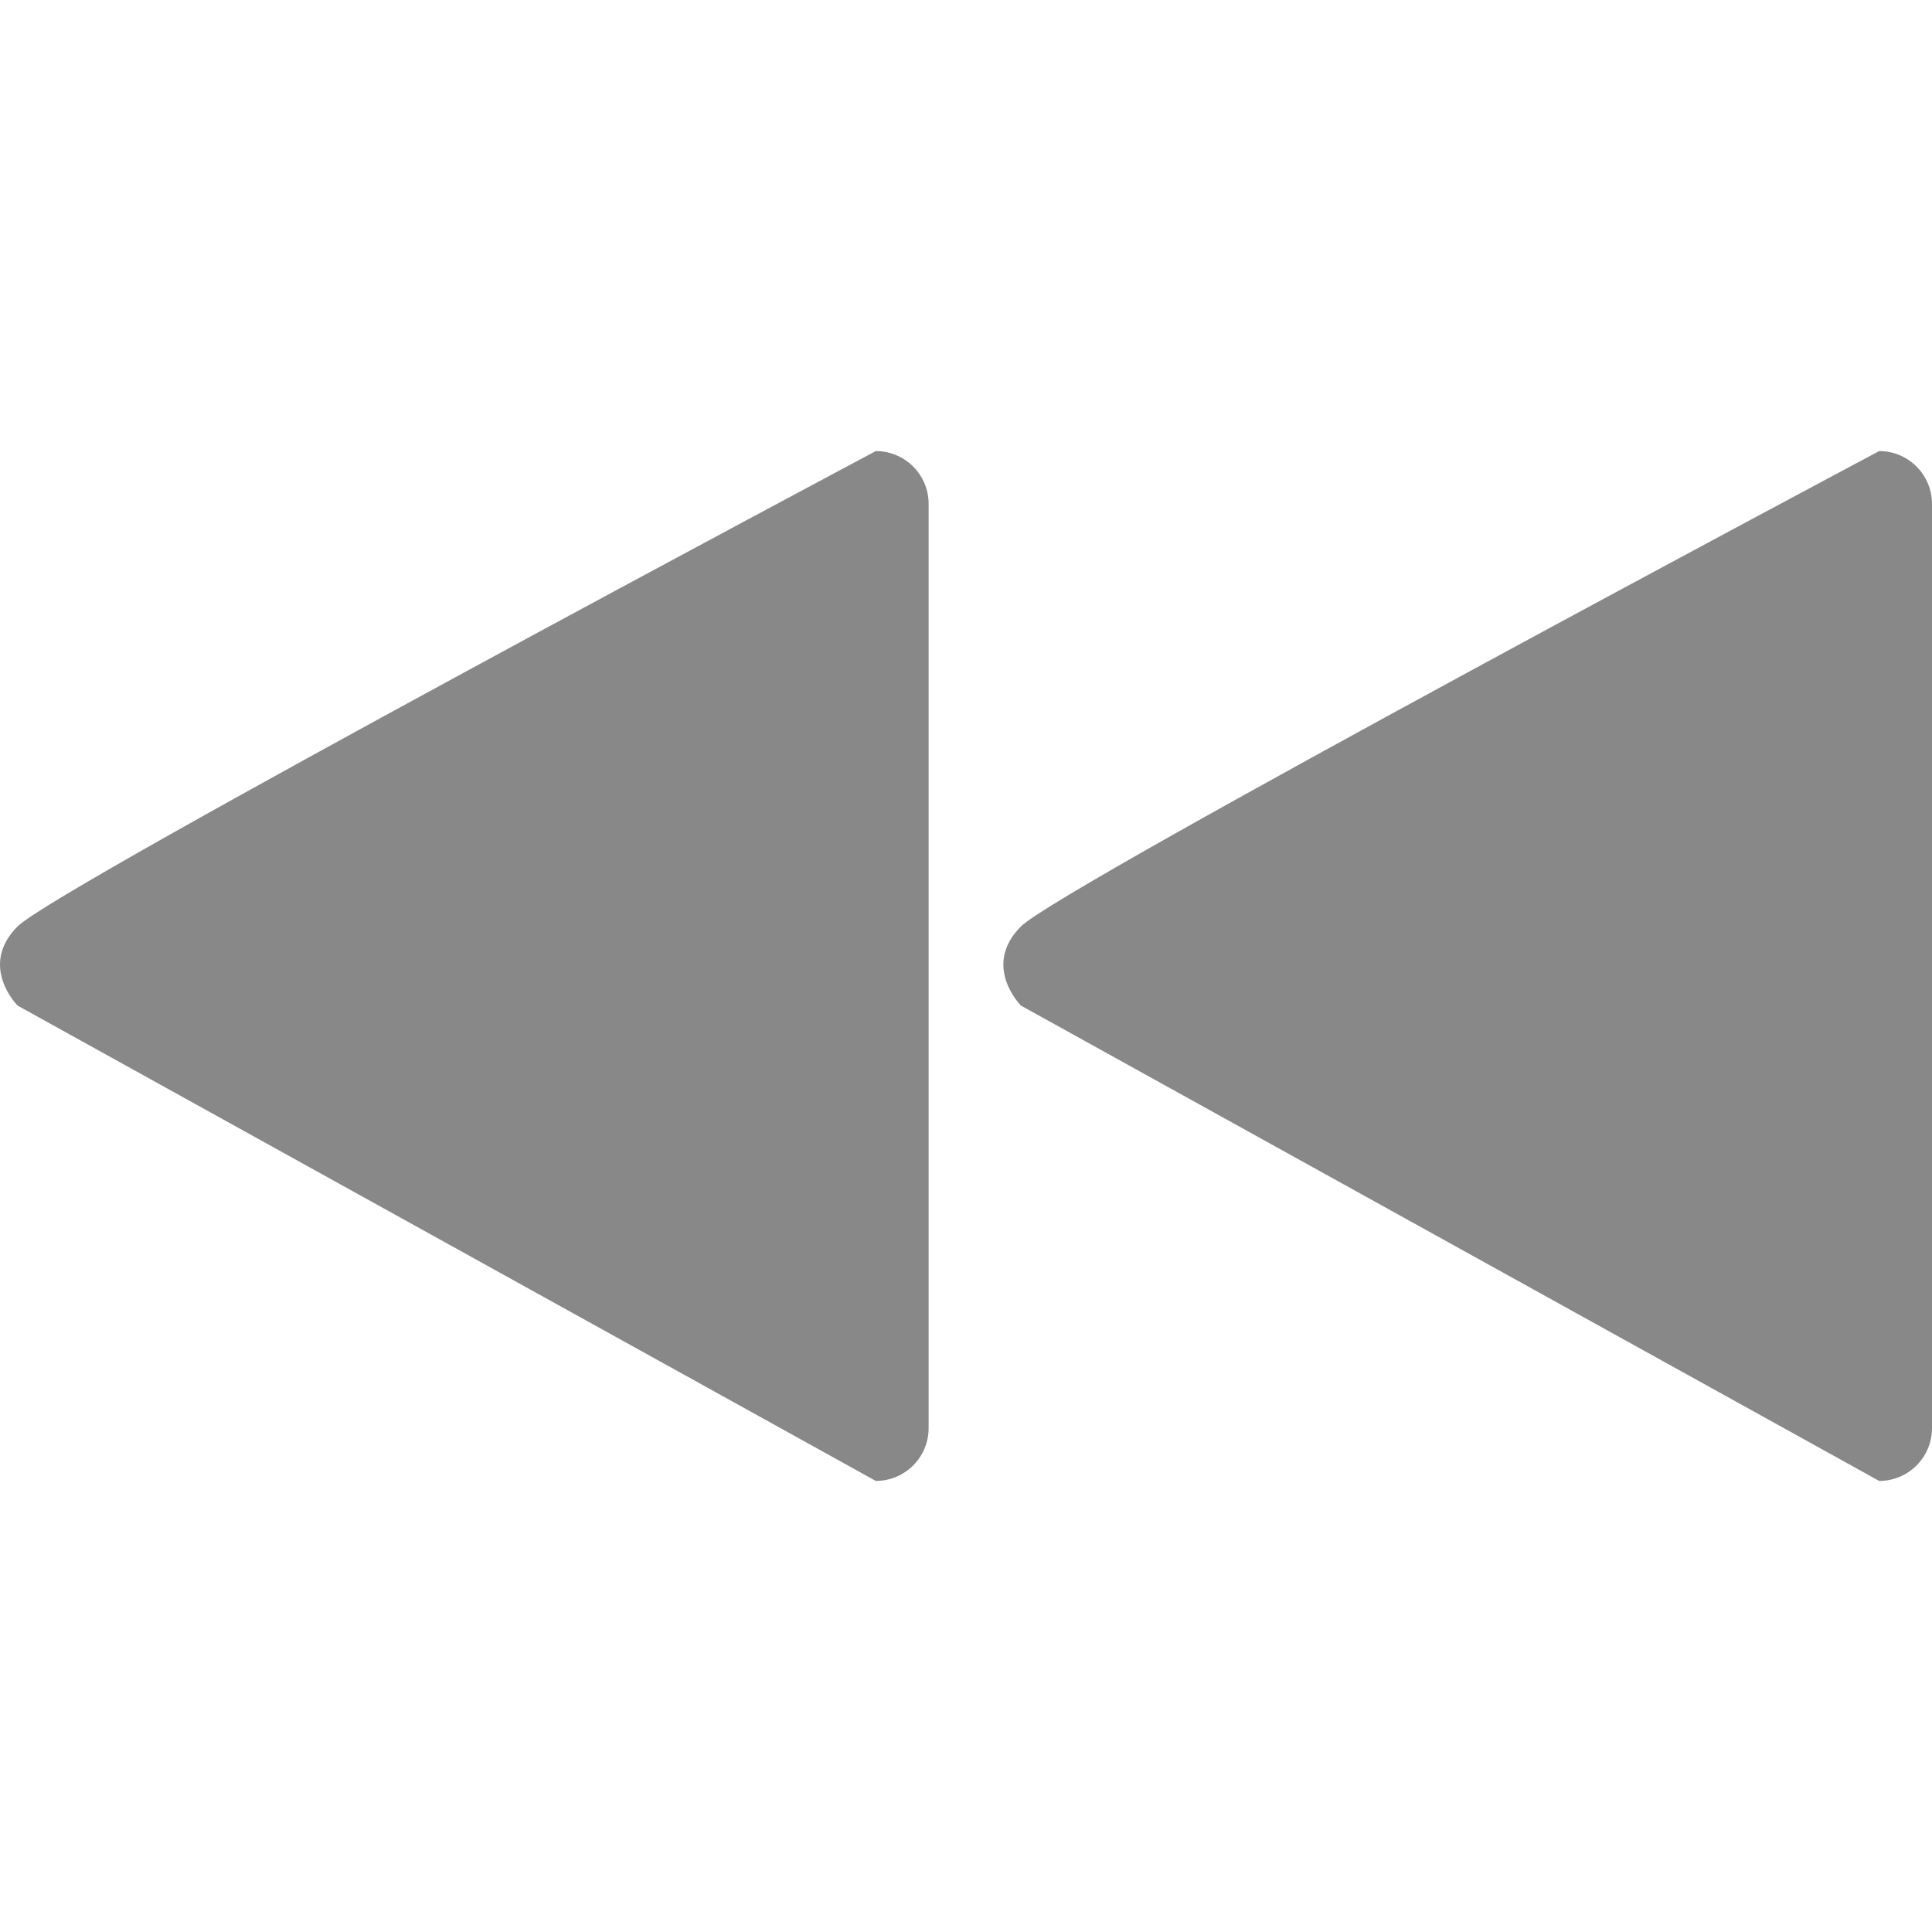
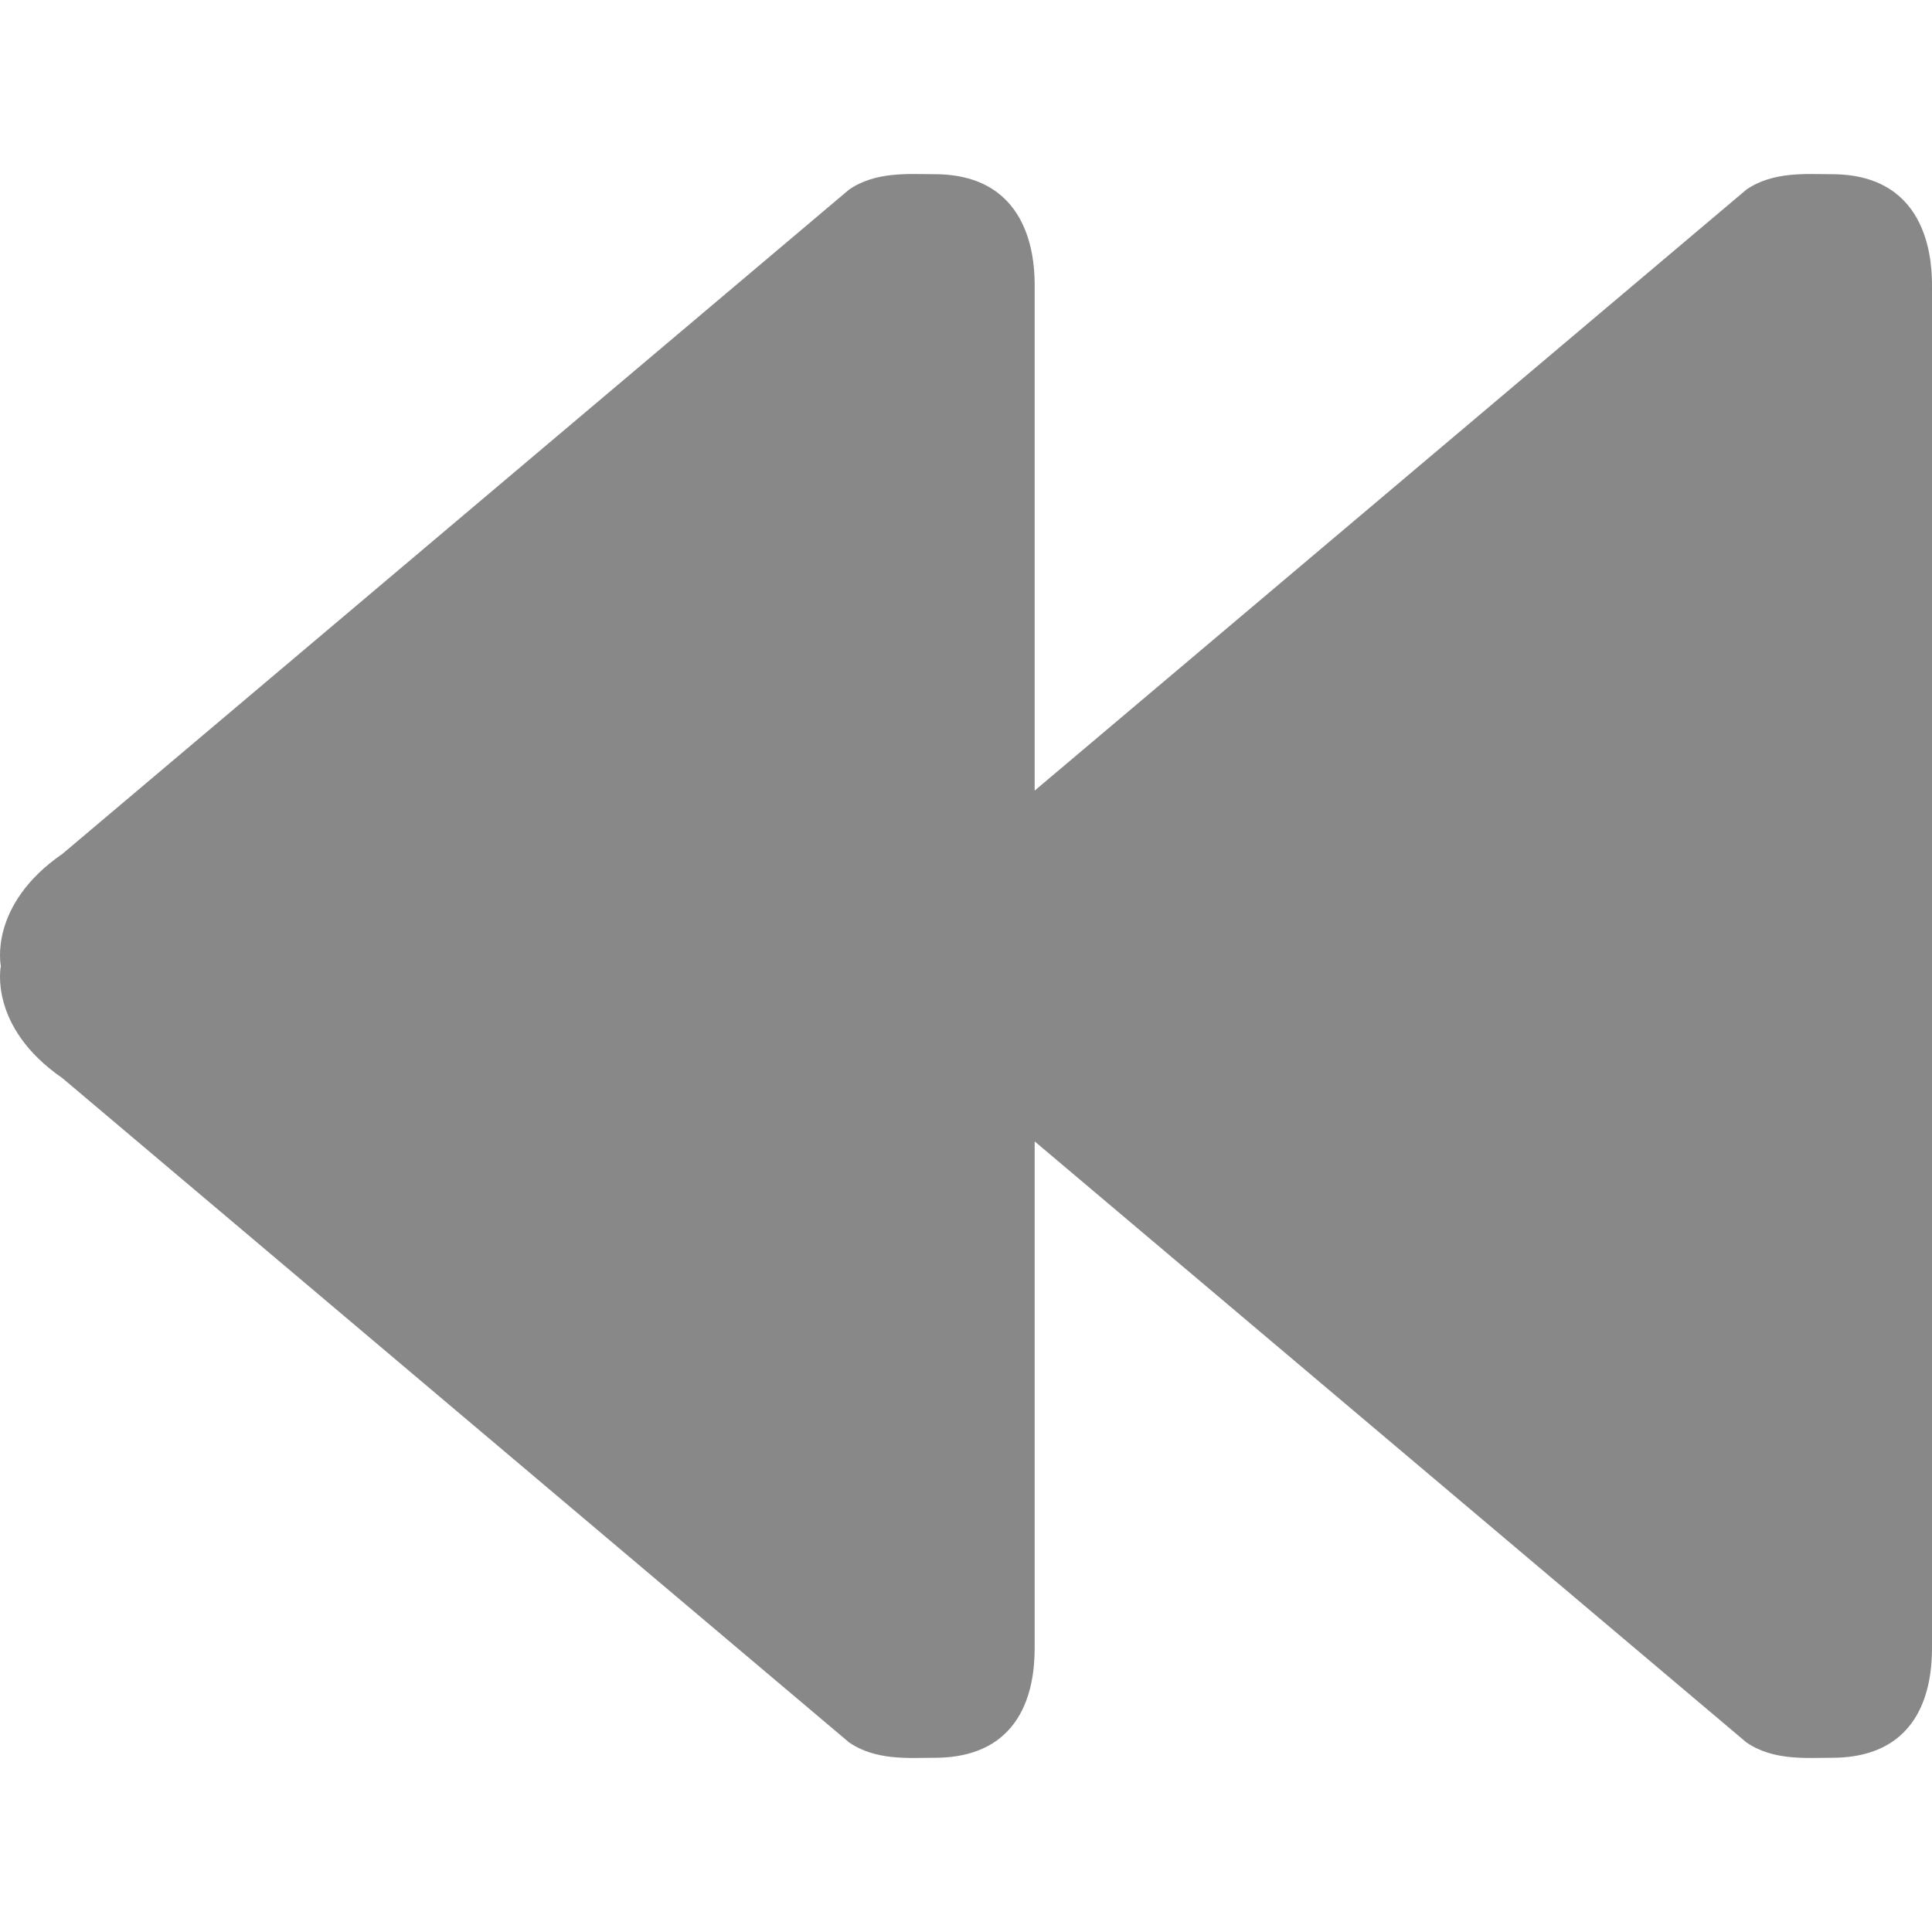
- <svg xmlns="http://www.w3.org/2000/svg" version="1.1" id="Capa_1" x="0px" y="0px" viewBox="0 0 491.858 491.858" style="enable-background:new 0 0 491.858 491.858;" xml:space="preserve" width="512px" height="512px">
-   <g>
-     <g>
-       <g>
-         <path d="M222.97,114.836c7.426,0,13.445,6.02,13.445,13.445v235.295c0,7.425-6.019,13.445-13.445,13.445L4.482,256.011     c0,0-10.084-10.084,0-20.166C14.565,225.76,222.97,114.836,222.97,114.836z" fill="#888888" />
-         <path d="M478.411,114.835c7.426,0,13.447,6.02,13.447,13.447v235.294c0,7.426-6.02,13.447-13.447,13.447l-218.487-121.01     c0,0-10.084-10.084,0-20.167C270.008,225.76,478.411,114.835,478.411,114.835z" fill="#888888" />
-       </g>
-     </g>
-     <g>
- 	</g>
-     <g>
- 	</g>
-     <g>
- 	</g>
-     <g>
- 	</g>
-     <g>
- 	</g>
-     <g>
- 	</g>
-     <g>
- 	</g>
-     <g>
- 	</g>
-     <g>
- 	</g>
-     <g>
- 	</g>
-     <g>
- 	</g>
-     <g>
- 	</g>
-     <g>
- 	</g>
-     <g>
- 	</g>
-     <g>
- 	</g>
+ <svg xmlns="http://www.w3.org/2000/svg" version="1.1" id="Capa_1" x="0px" y="0px" viewBox="0 0 250.488 250.488" style="enable-background:new 0 0 250.488 250.488;" xml:space="preserve" width="512px" height="512px">
+   <g id="Previous_track">
+     <path style="fill-rule:evenodd;clip-rule:evenodd;" d="M237.484,22.587c-3.266,0-7.591-0.401-11.072,2.005l-92.264,77.91V37.252   c0-2.507,0.057-14.666-13.004-14.666c-3.265,0-7.59-0.401-11.072,2.005L8.107,110.693c-9.669,6.674-7.997,14.551-7.997,14.551   s-1.671,7.878,7.997,14.551l101.965,86.102c3.482,2.405,7.807,2.004,11.072,2.004c13.062,0,13.004-11.7,13.004-14.666v-65.249   l92.264,77.911c3.482,2.405,7.807,2.004,11.072,2.004c13.062,0,13.004-11.7,13.004-14.666V37.252   C250.488,34.746,250.546,22.587,237.484,22.587z" fill="#888888" />
  </g>
  <g>
</g>
  <g>
</g>
  <g>
</g>
  <g>
</g>
  <g>
</g>
  <g>
</g>
  <g>
</g>
  <g>
</g>
  <g>
</g>
  <g>
</g>
  <g>
</g>
  <g>
</g>
  <g>
</g>
  <g>
</g>
  <g>
</g>
</svg>
